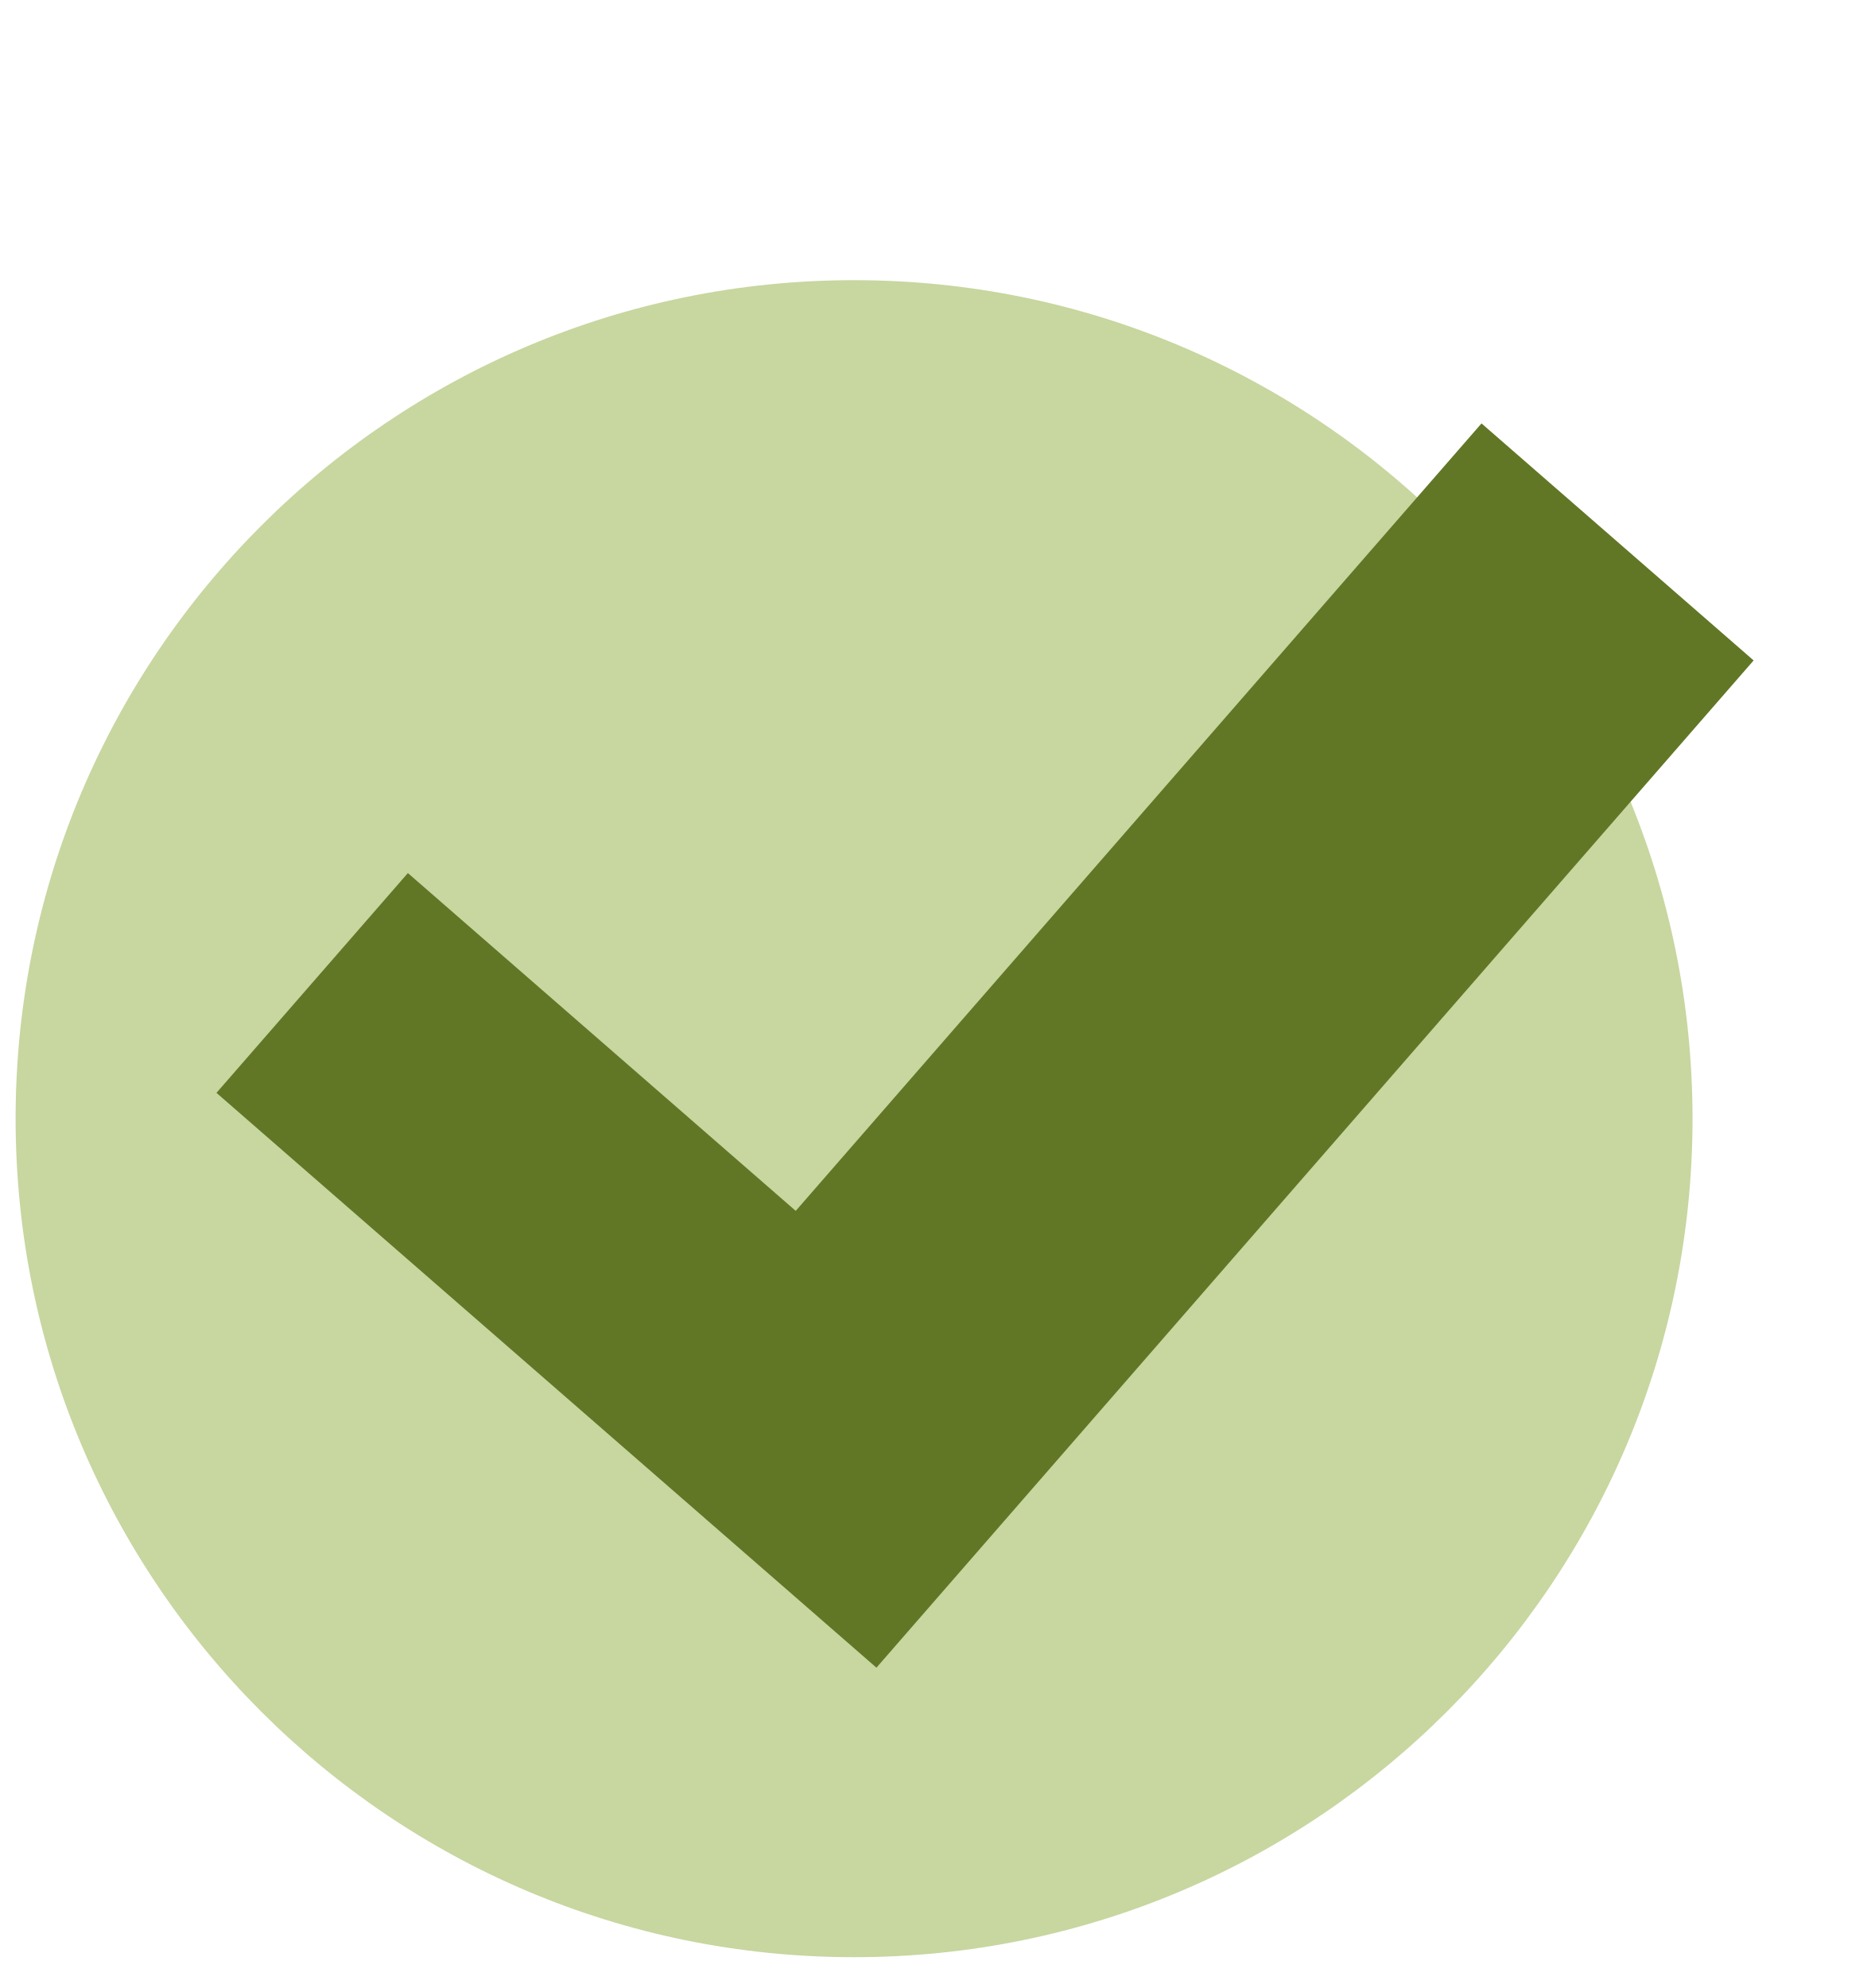
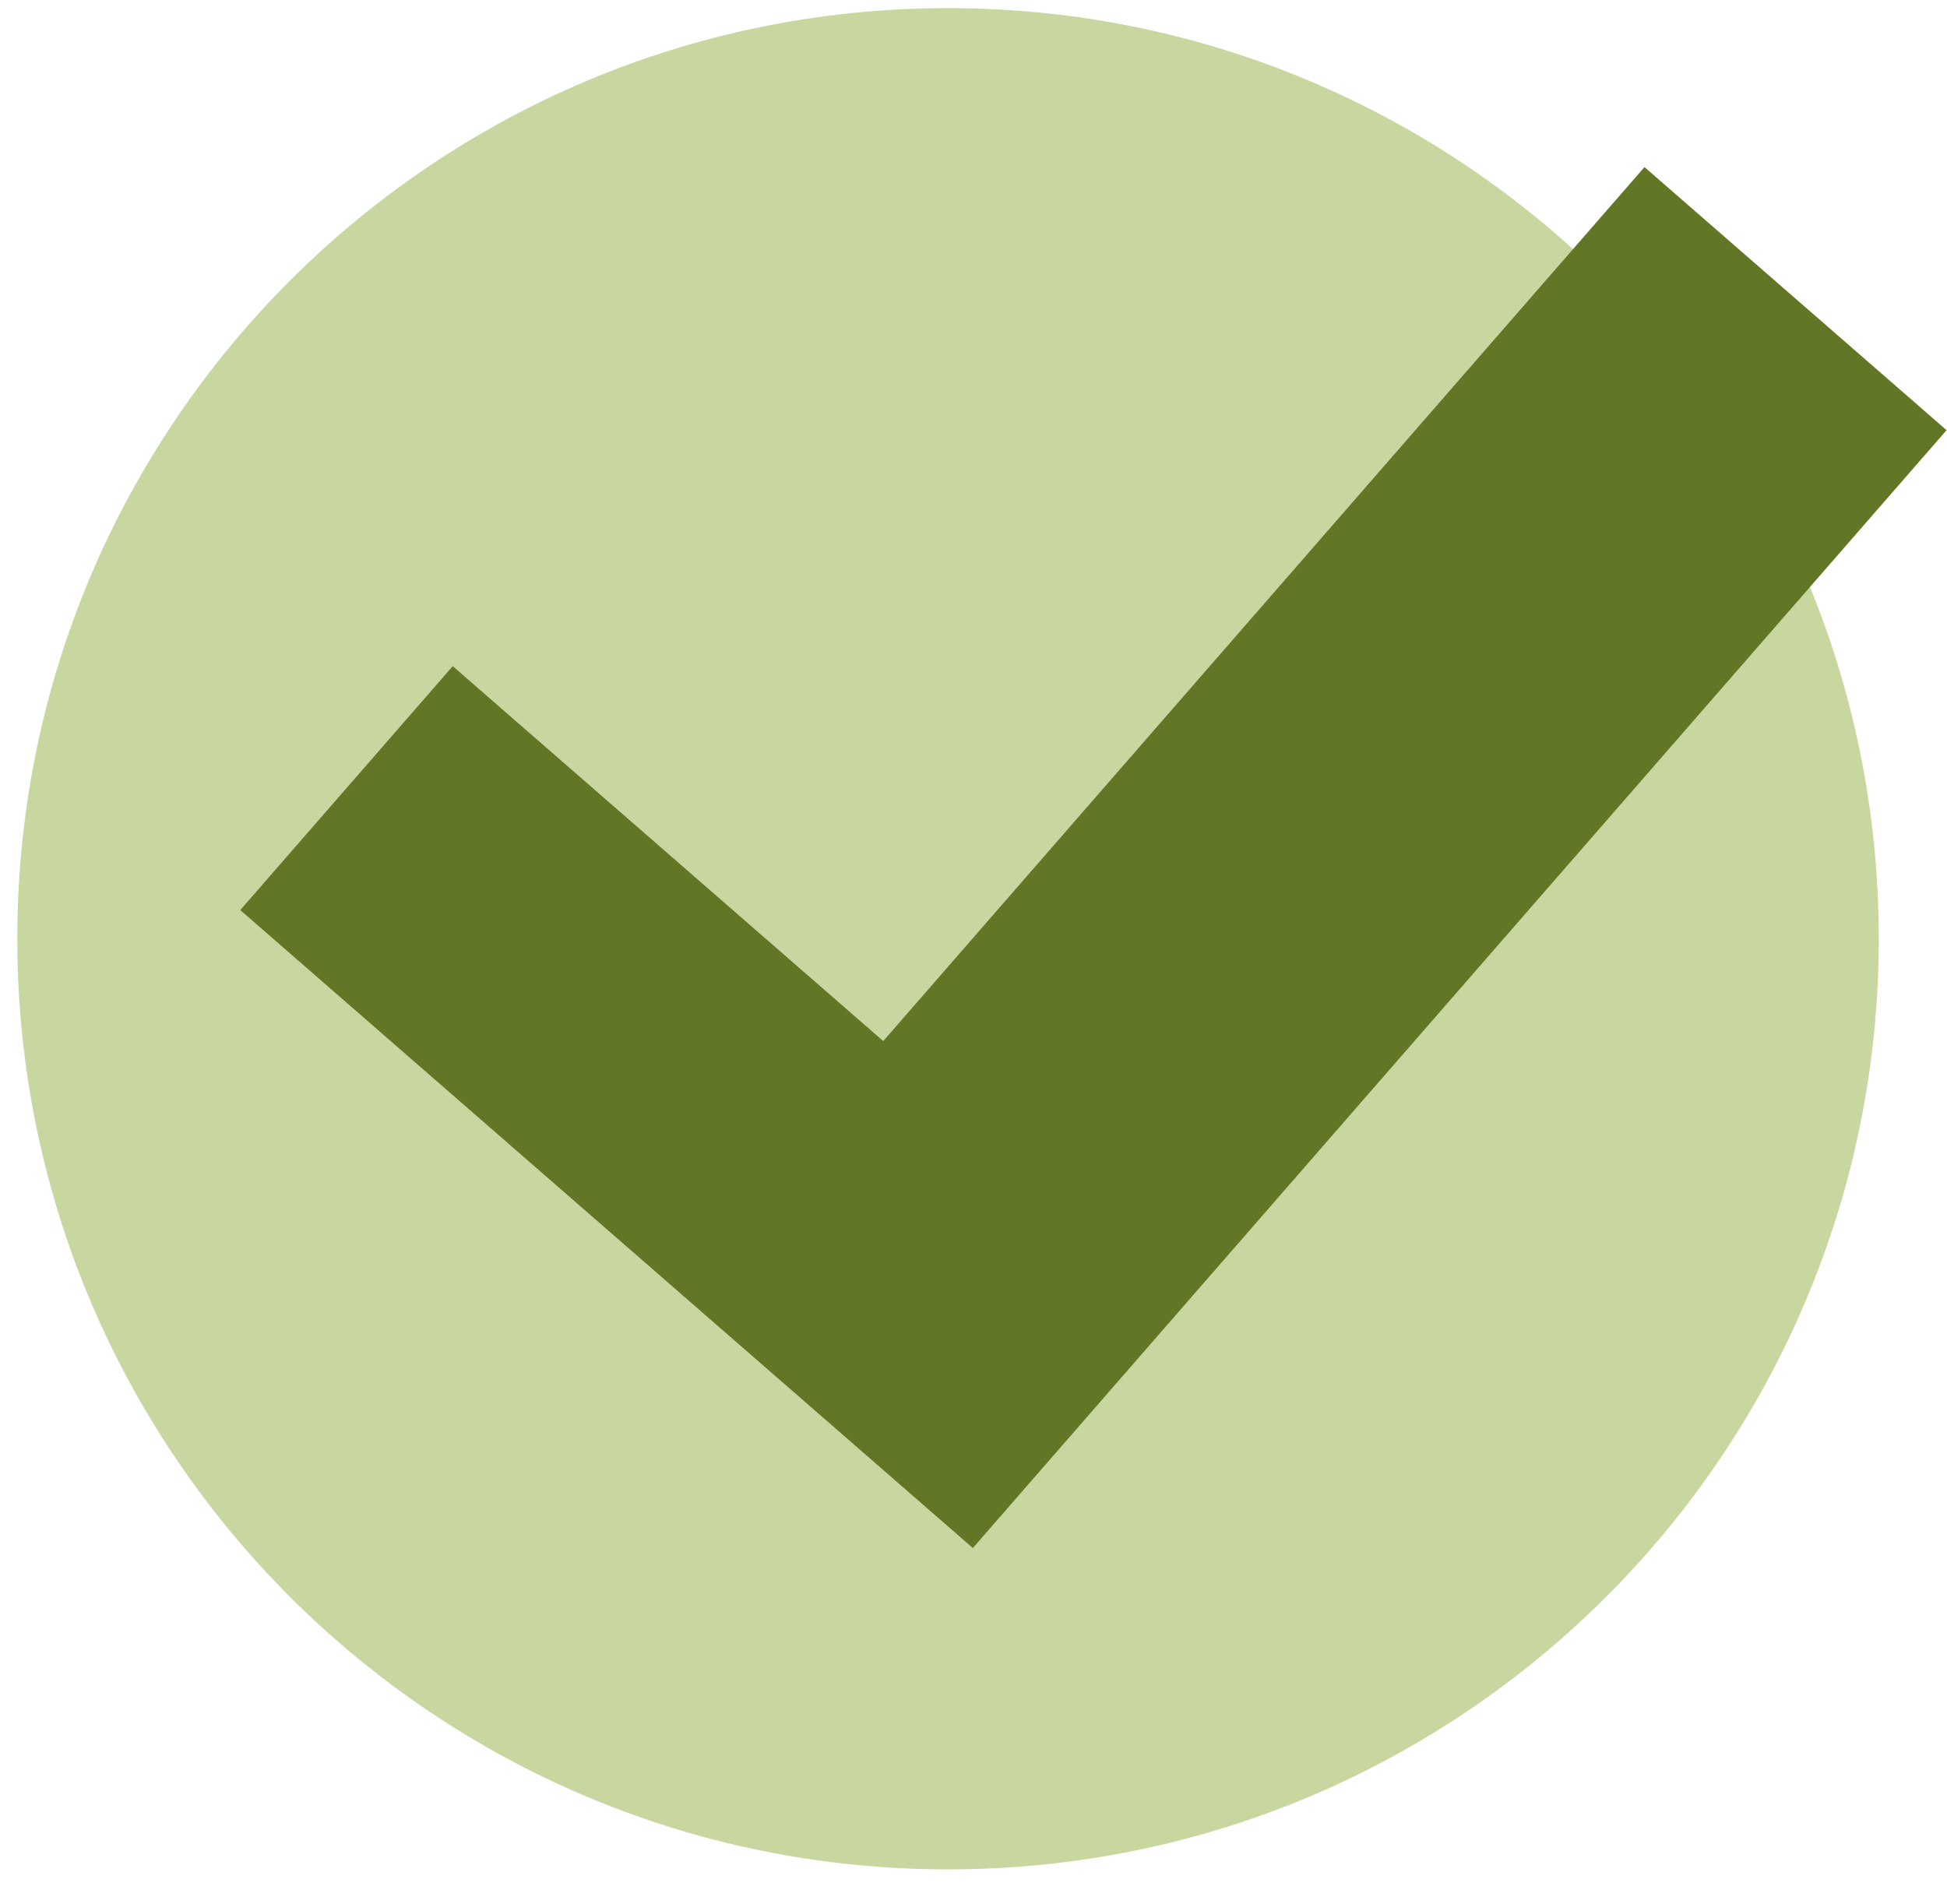
- <svg xmlns="http://www.w3.org/2000/svg" width="48" height="51" viewBox="0 0 48 51" fill="none">
-   <circle cx="21.511" cy="21.511" r="21.511" transform="translate(0.400391 7.1875)" fill="#C8D6A0" />
-   <path d="M3 35V0.734H12.258V27.523H25.453V35H3Z" transform="translate(47.7344 18.3594) scale(-1 1) rotate(-41.0536)" fill="#617725" />
+ <svg xmlns="http://www.w3.org/2000/svg" width="45" height="44" viewBox="0 0 45 44" fill="none">
+   <path d="M21.912 43.21C33.792 43.21 43.423 33.579 43.423 21.699C43.423 9.818 33.792 0.188 21.912 0.188C10.031 0.188 0.4 9.818 0.4 21.699C0.4 33.579 10.031 43.21 21.912 43.21Z" fill="#C8D6A0" />
+   <path d="M22.485 35.782L44.99 9.943L38.008 3.862L20.414 24.064L10.464 15.398L5.553 21.036L22.485 35.782Z" fill="#617725" />
</svg>
